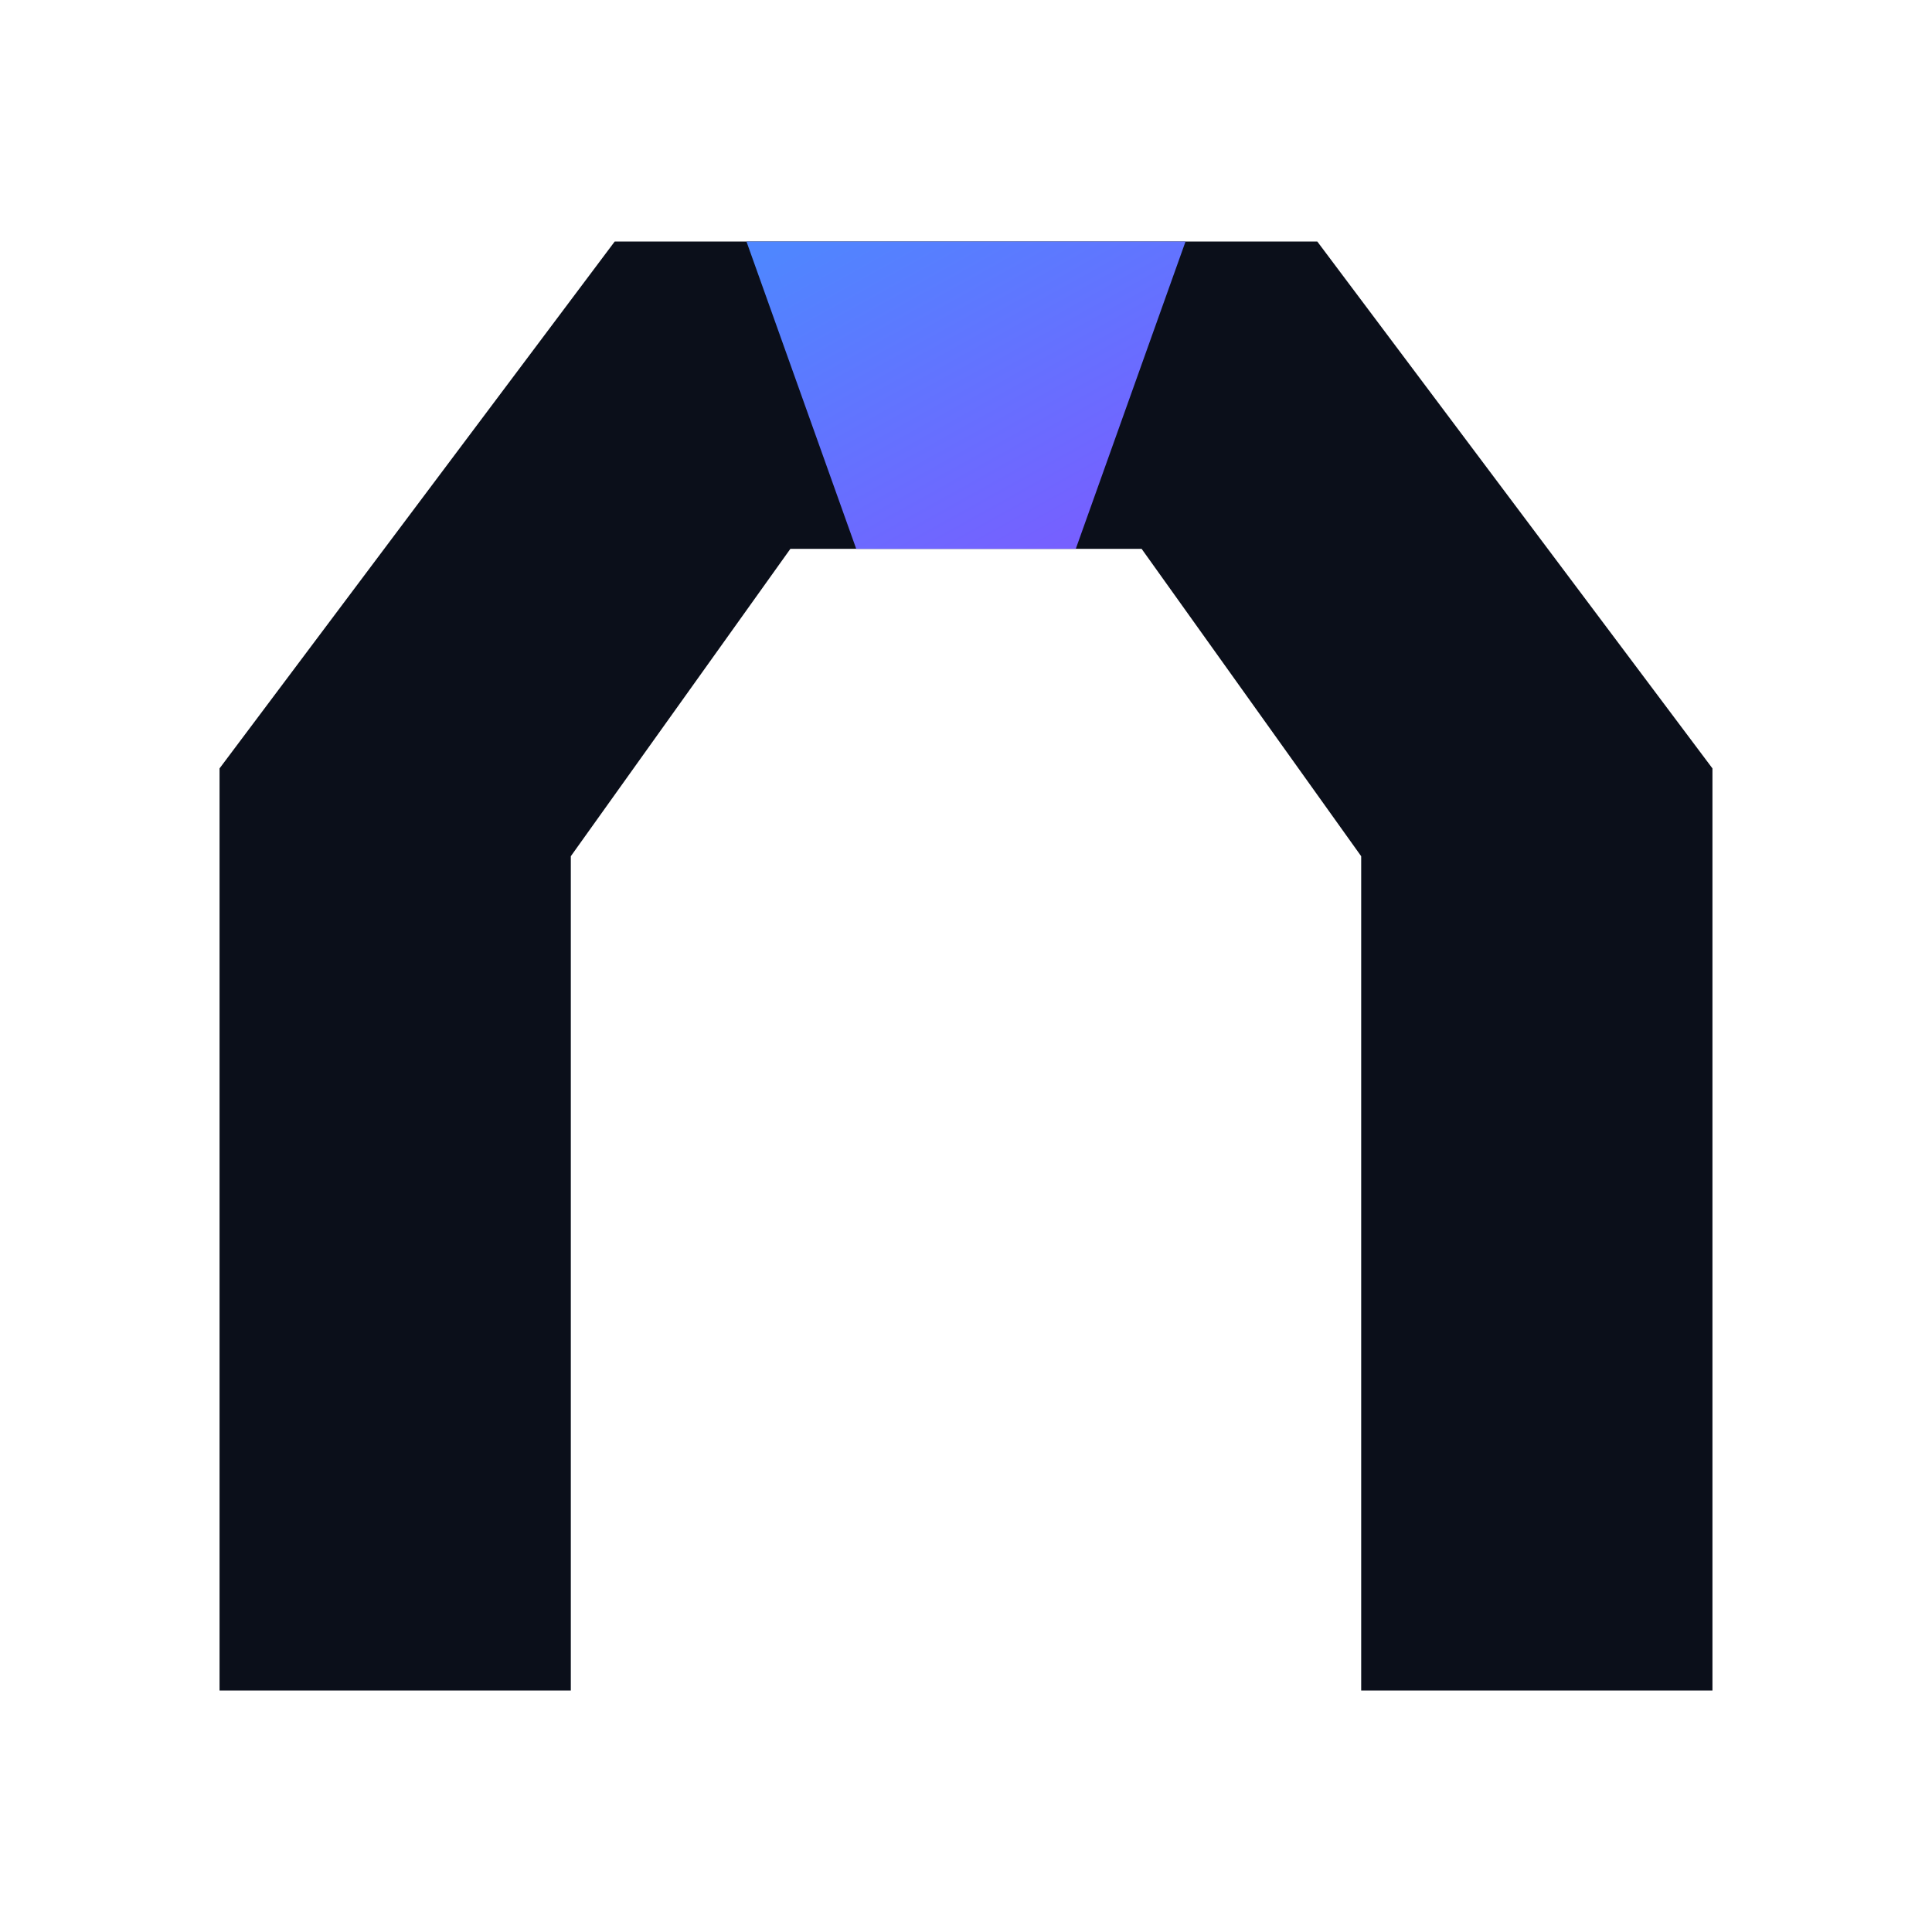
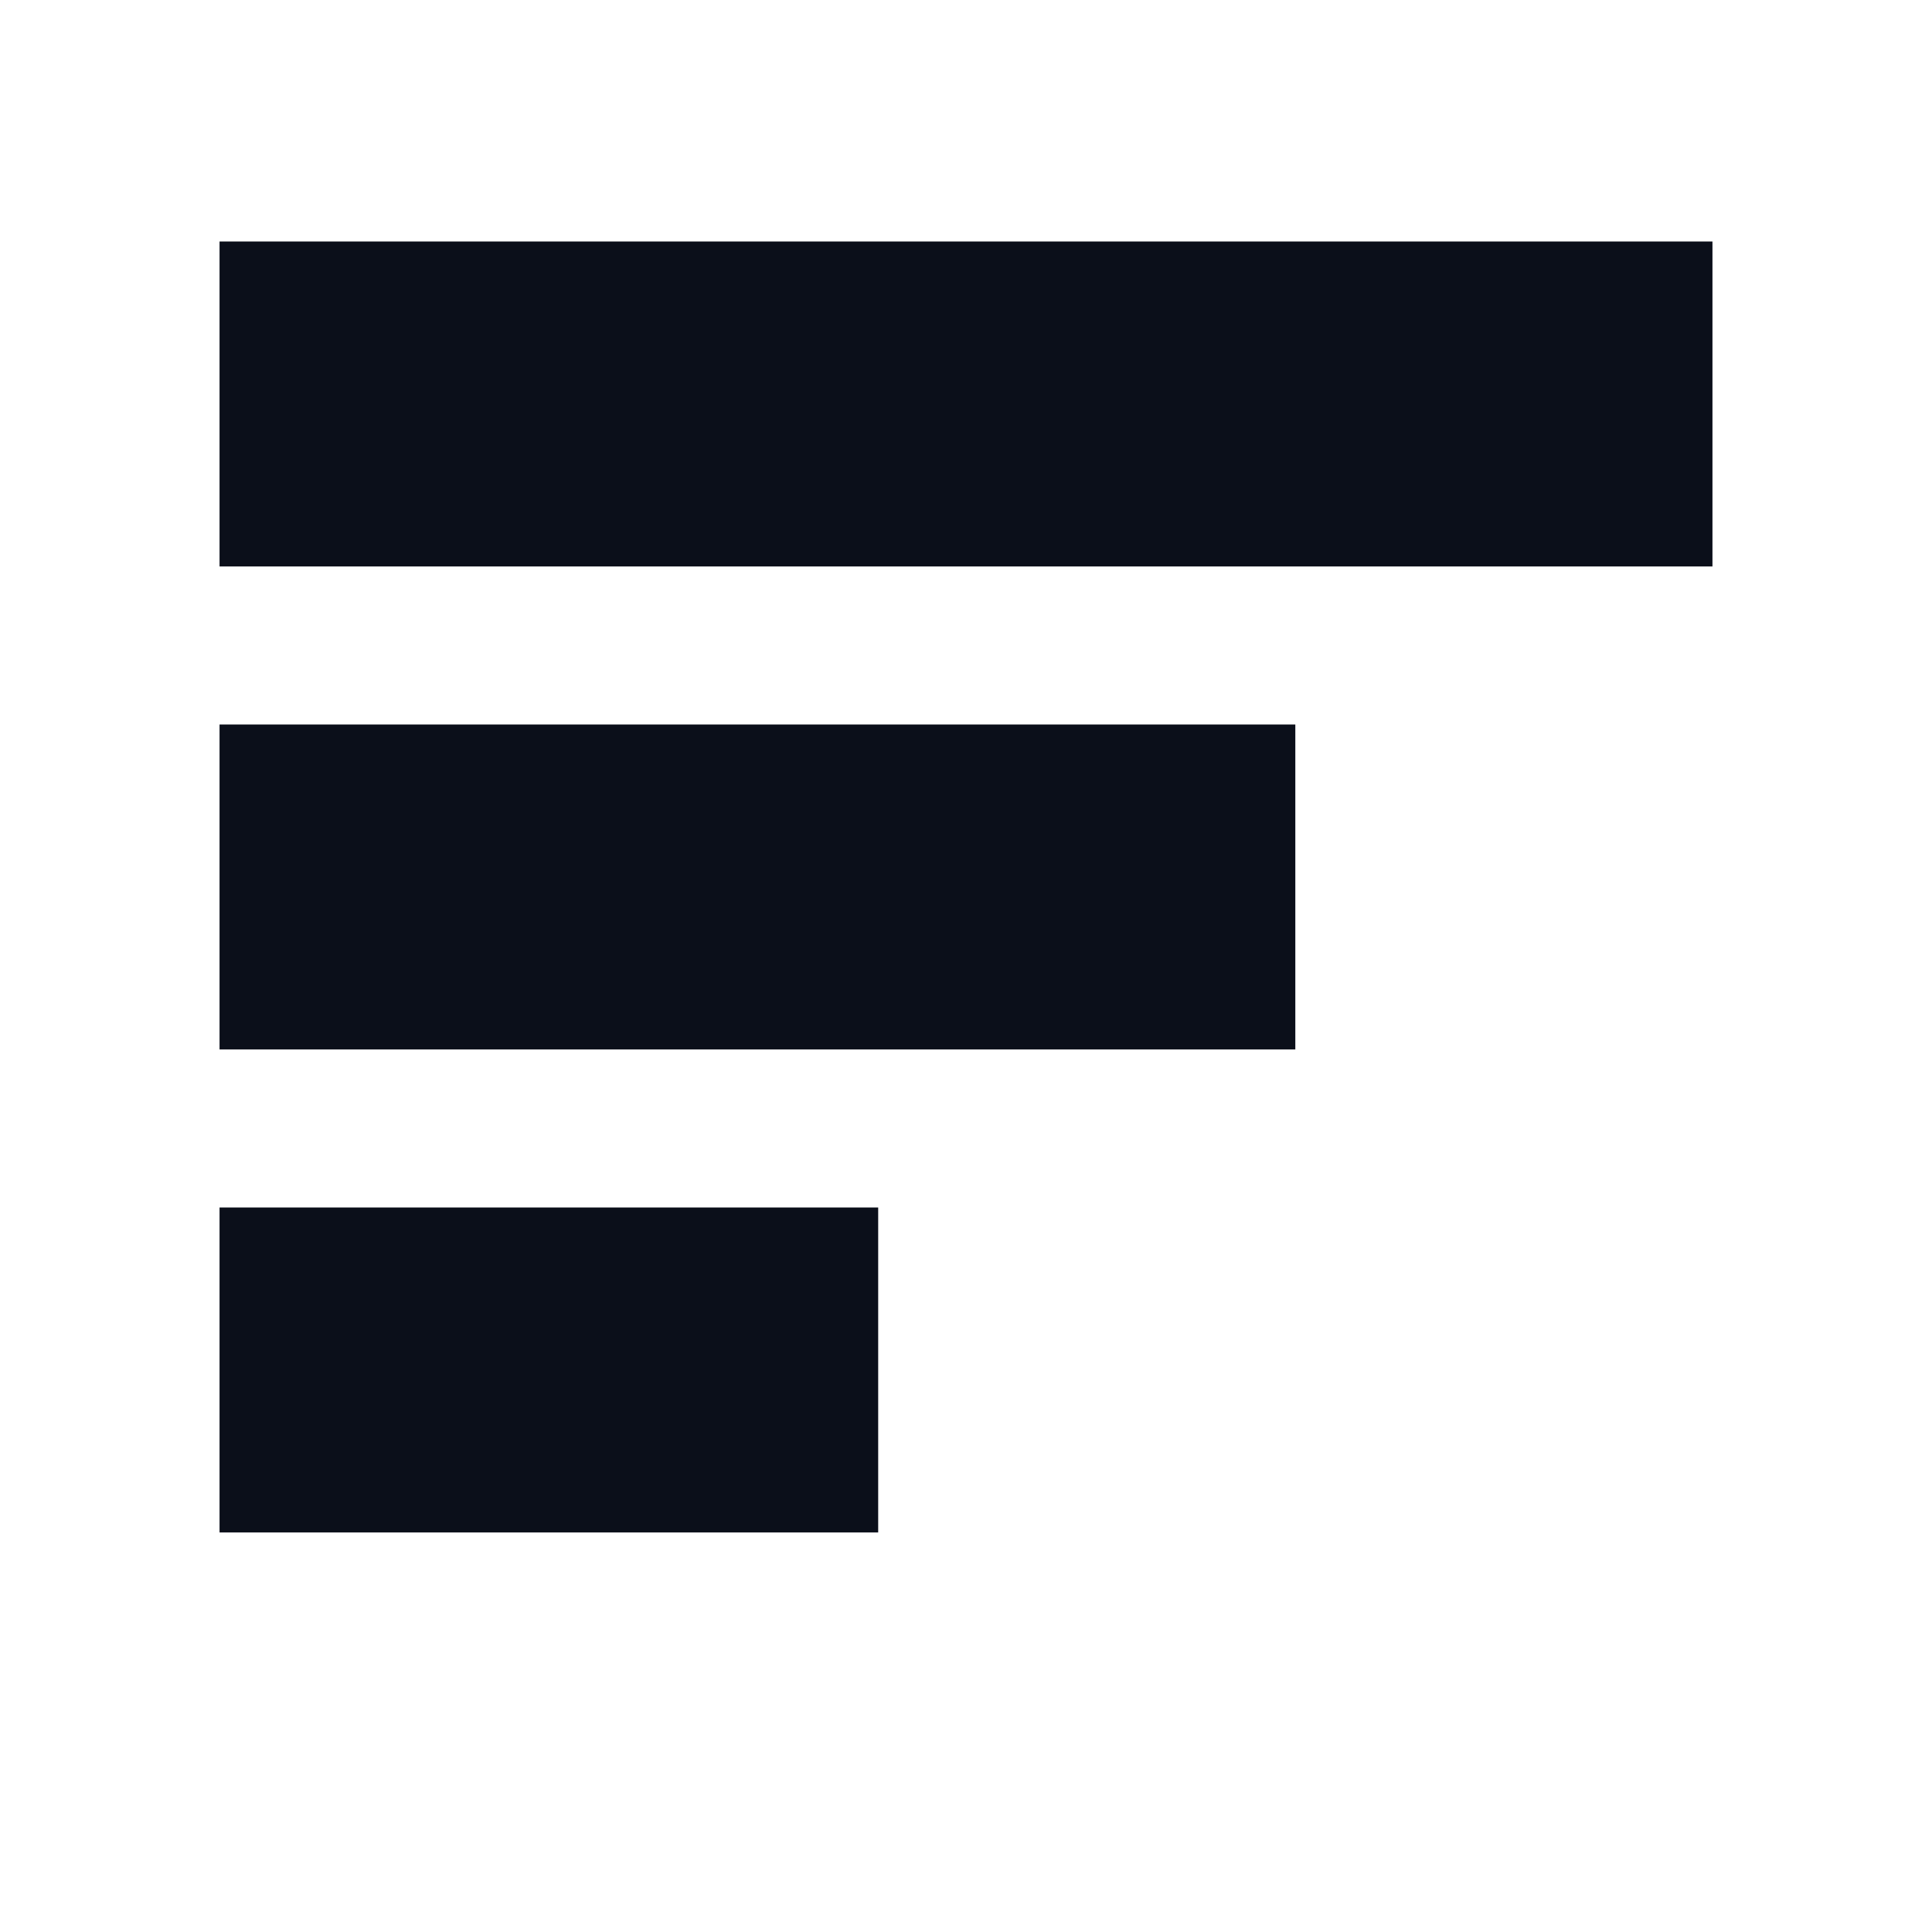
<svg xmlns="http://www.w3.org/2000/svg" viewBox="6 9 88 88">
-   <defs>
-     <linearGradient id="g_06_icon_dark" x1="0.1" y1="0" x2="0.9" y2="1">
-       <stop offset="0" stop-color="#4F86FF" />
-       <stop offset="1" stop-color="#7A5CFF" />
-     </linearGradient>
-   </defs>
-   <path d="M16 86 L16 44 L34 20 L66 20 L84 44 L84 86 L68 86 L68 48 L58 34 L42 34 L32 48 L32 86 Z" fill="#0B0F1A" />
-   <path d="M40 20 L60 20 L55 34 L45 34 Z" fill="url(#g_06_icon_dark)" />
+   <rect x="16" y="20" width="68" height="14.8" fill="#0B0F1A" />
+   <rect x="16" y="42" width="49" height="14.8" fill="#0B0F1A" />
+   <rect x="16" y="64" width="30" height="14.8" fill="#0B0F1A" />
</svg>
